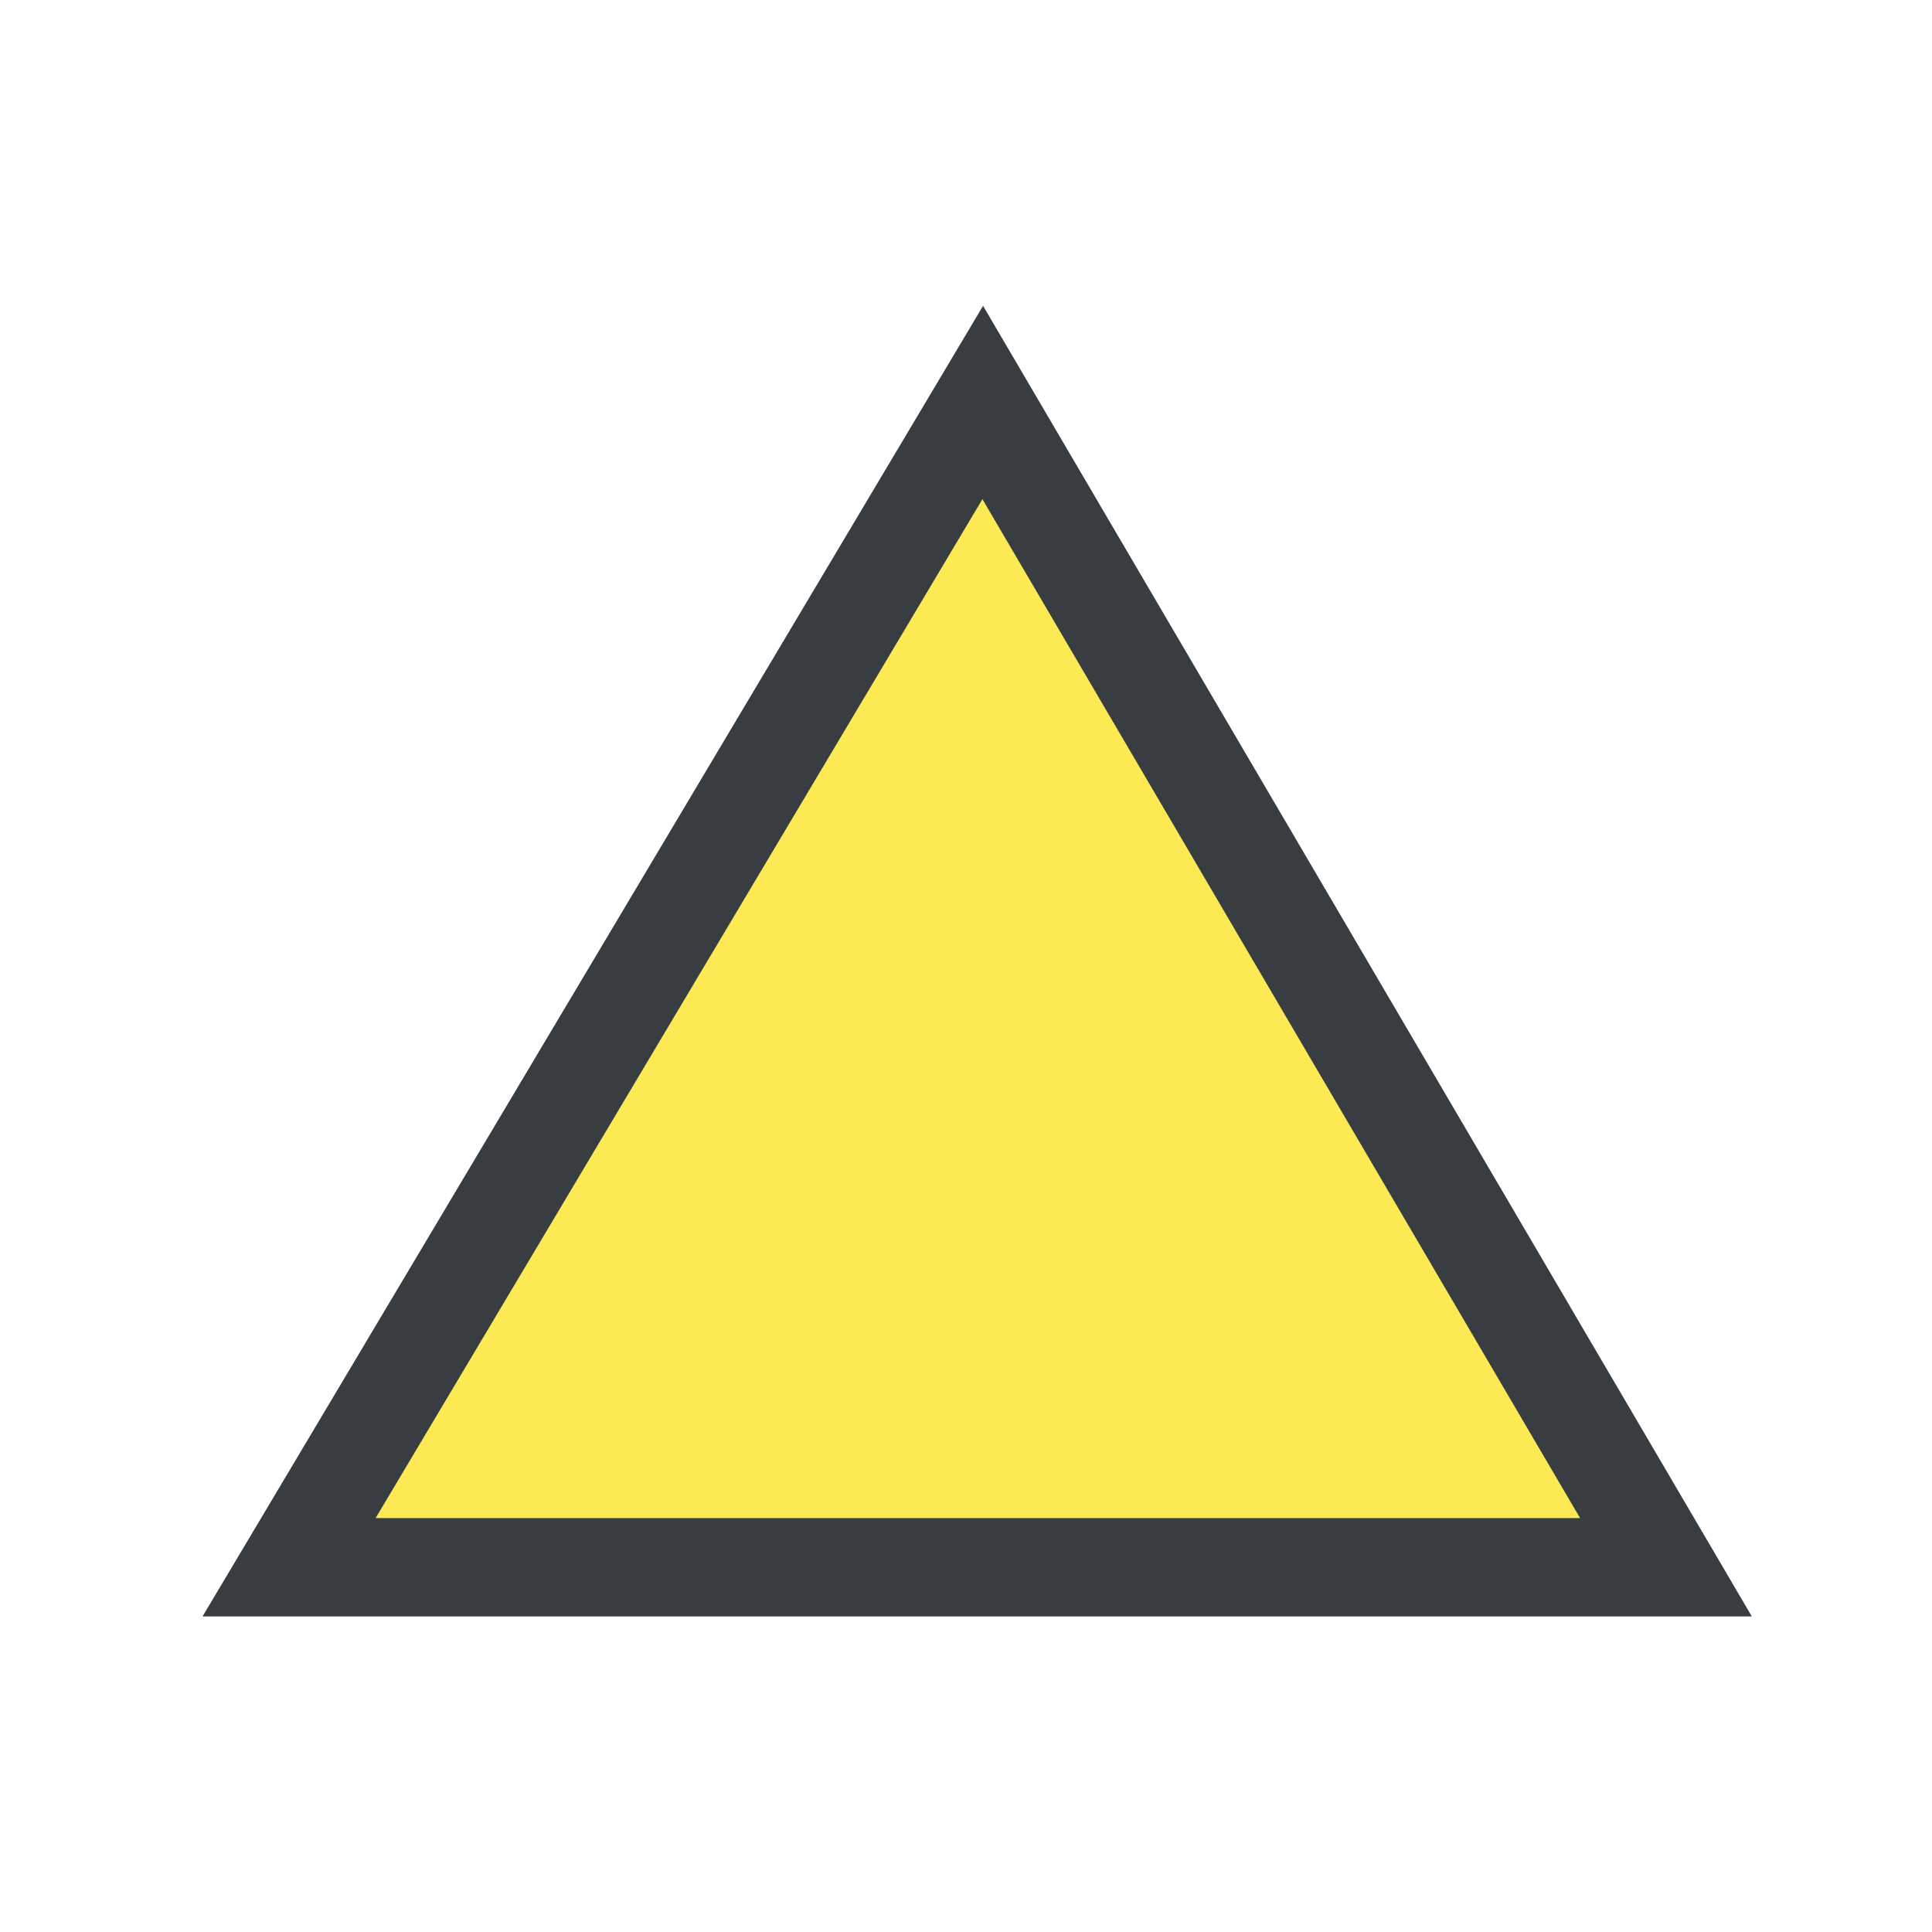
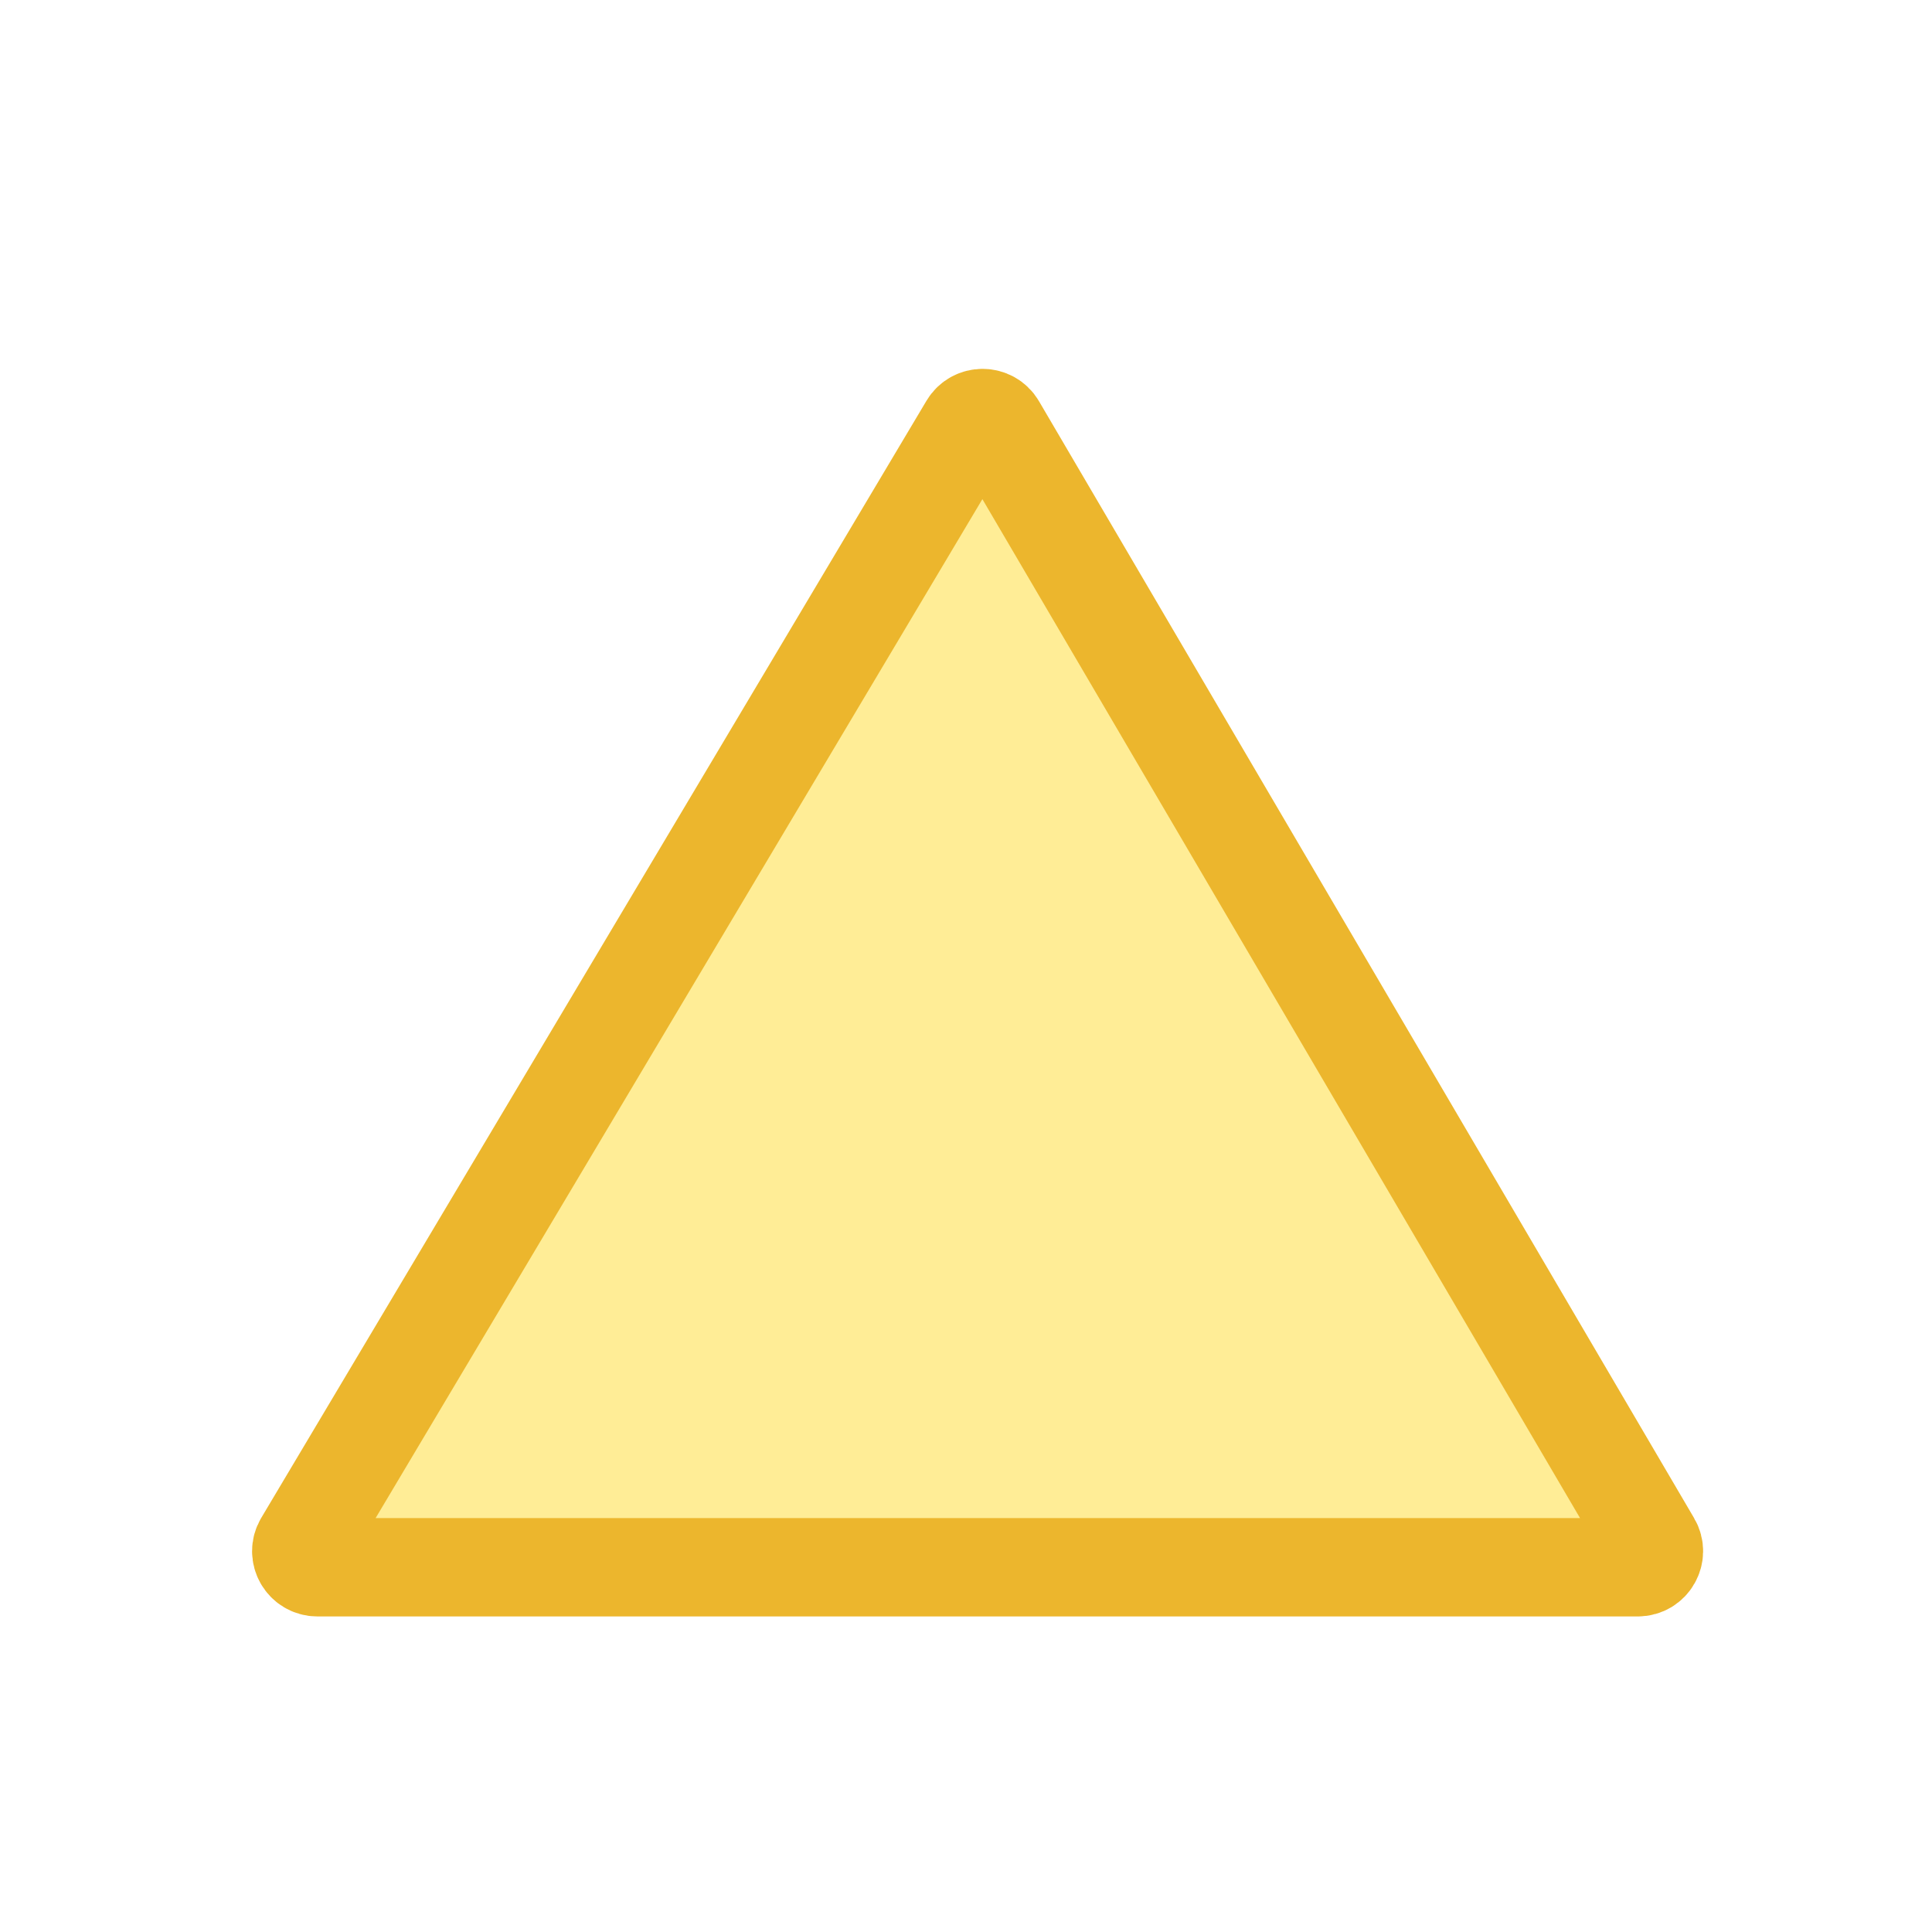
<svg xmlns="http://www.w3.org/2000/svg" width="24" height="24" viewBox="0 0 24 24" fill="none">
-   <path d="M3.591 19.469H20.695L12.208 5L3.591 19.469Z" fill="#FDE953" stroke="#373D40" stroke-width="1.222" />
+   <path d="M3.771 19.167C3.691 19.3 3.788 19.469 3.943 19.469H20.346C20.5 19.469 20.596 19.301 20.518 19.168L12.379 5.292C12.302 5.161 12.112 5.16 12.034 5.291L3.771 19.167Z" fill="#FFED96" stroke="#ECB62D" stroke-width="1.222" />
</svg>
